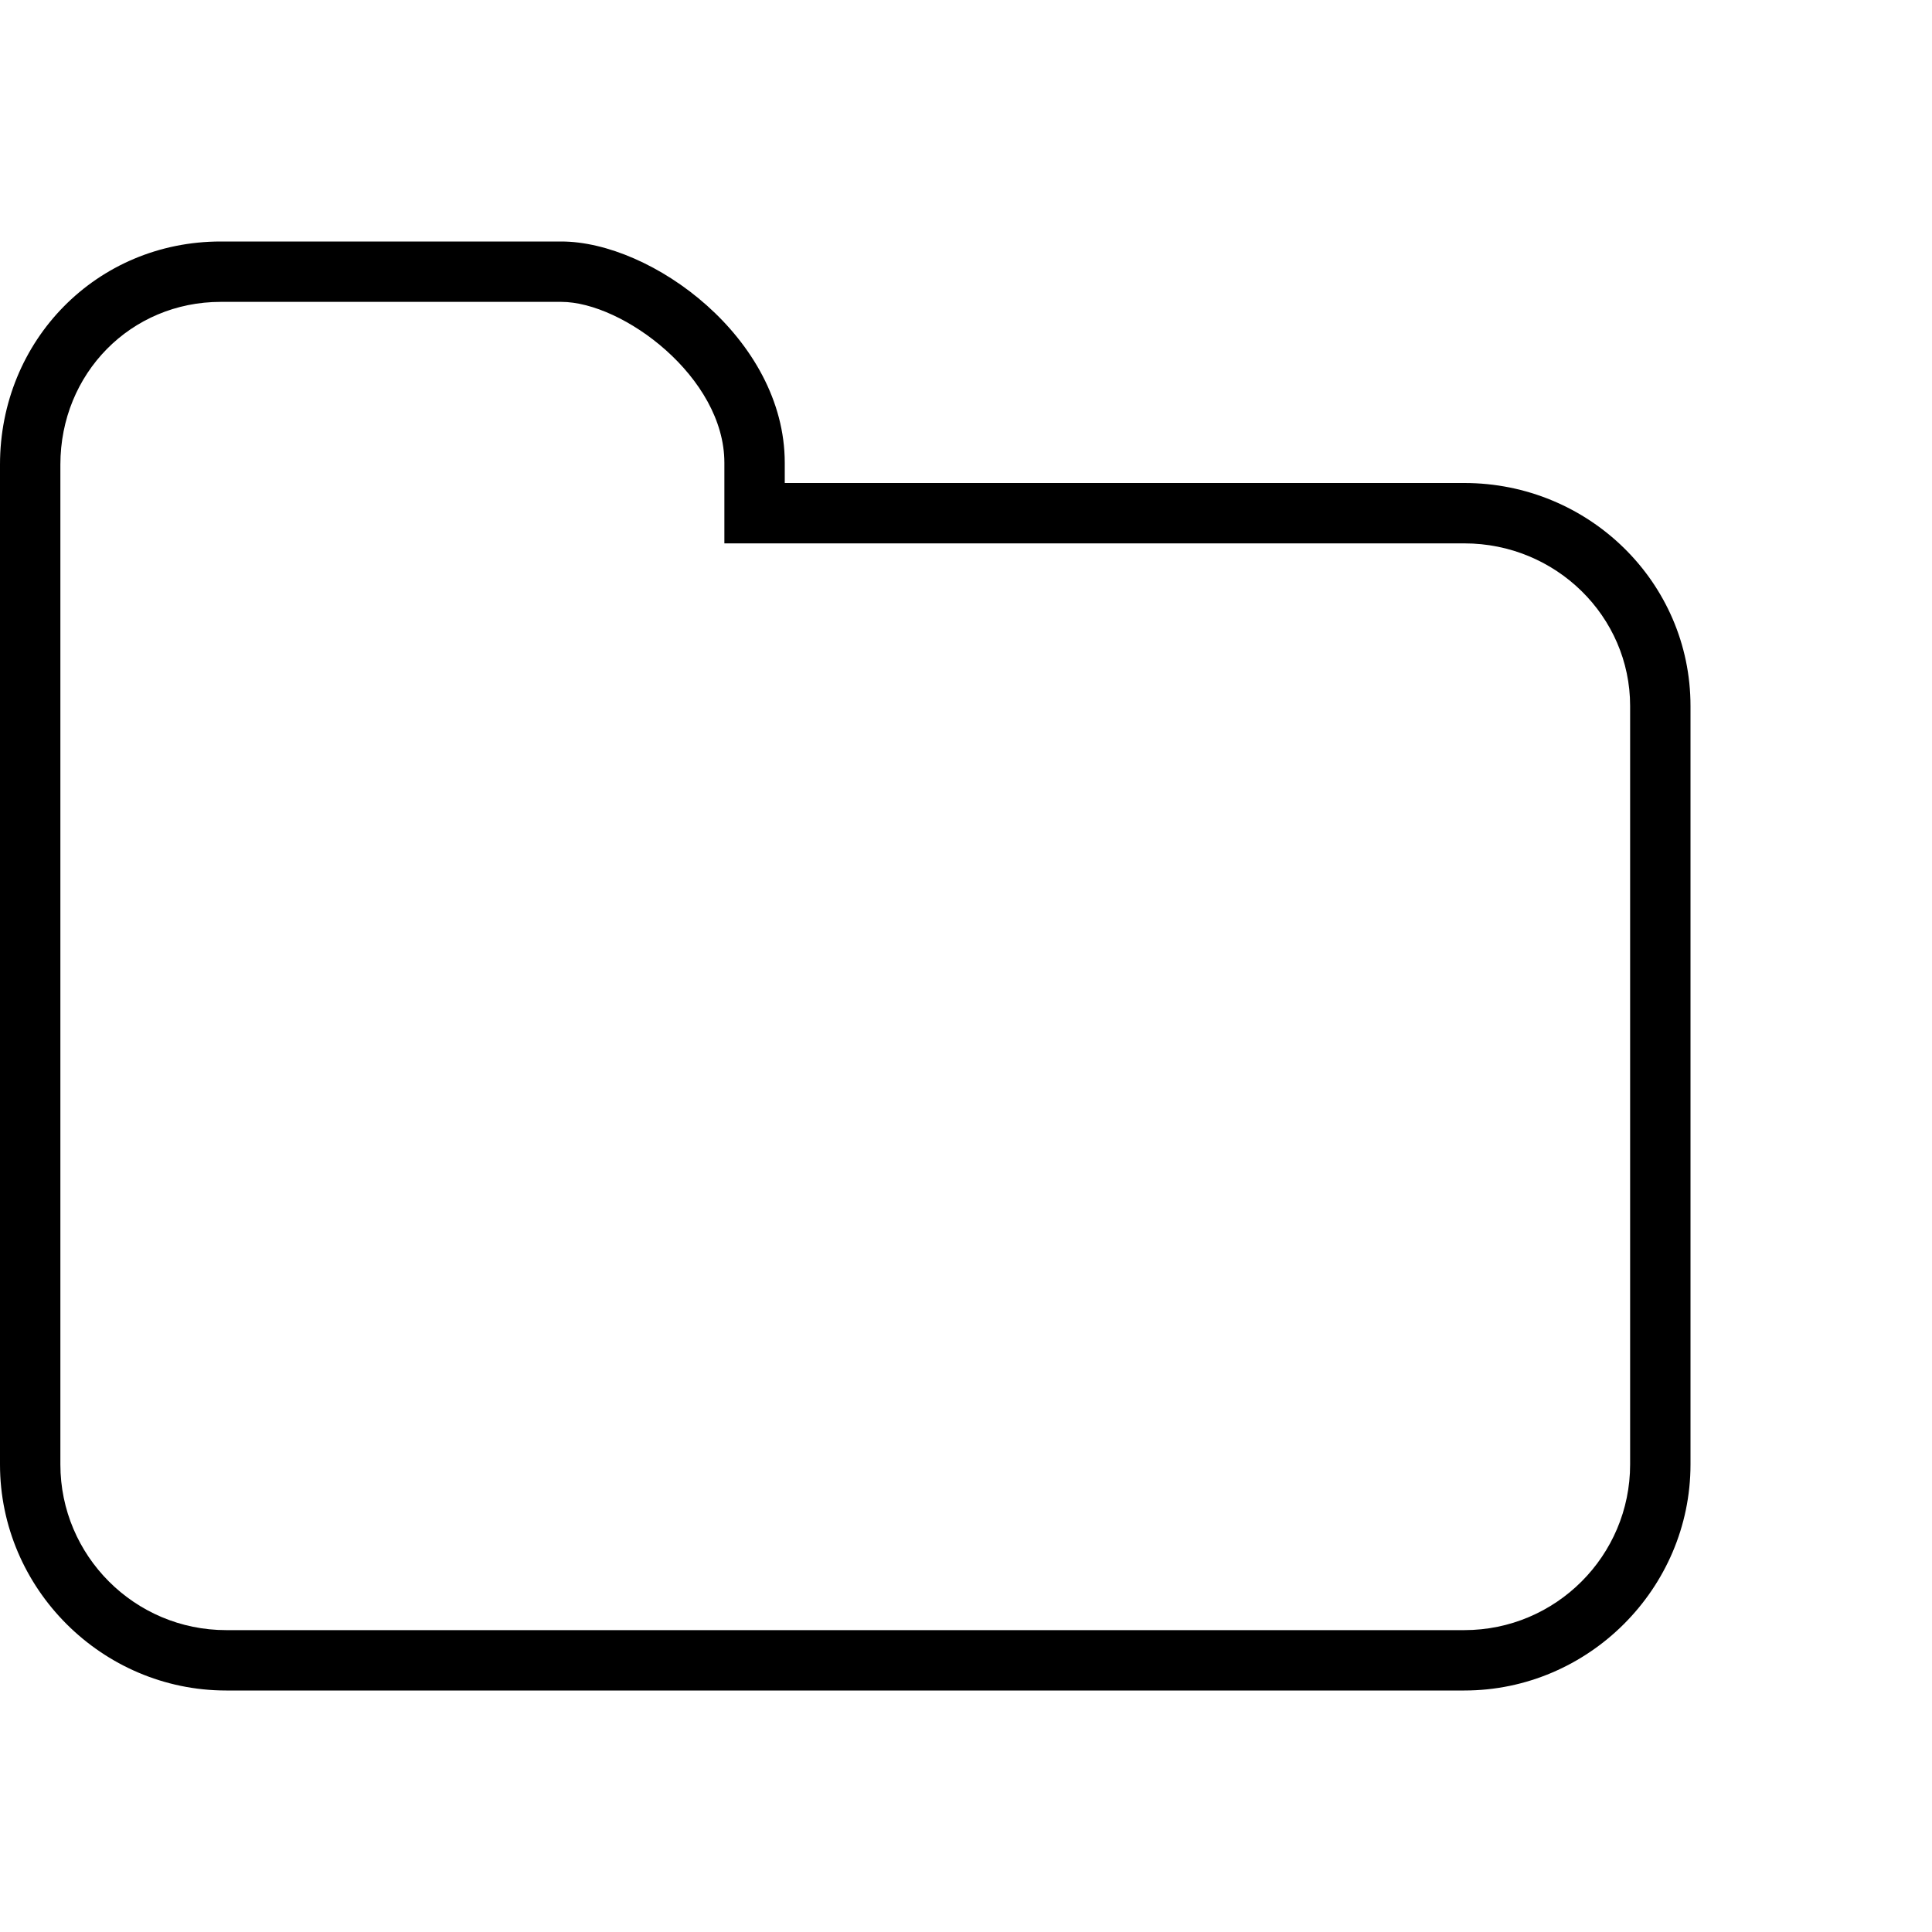
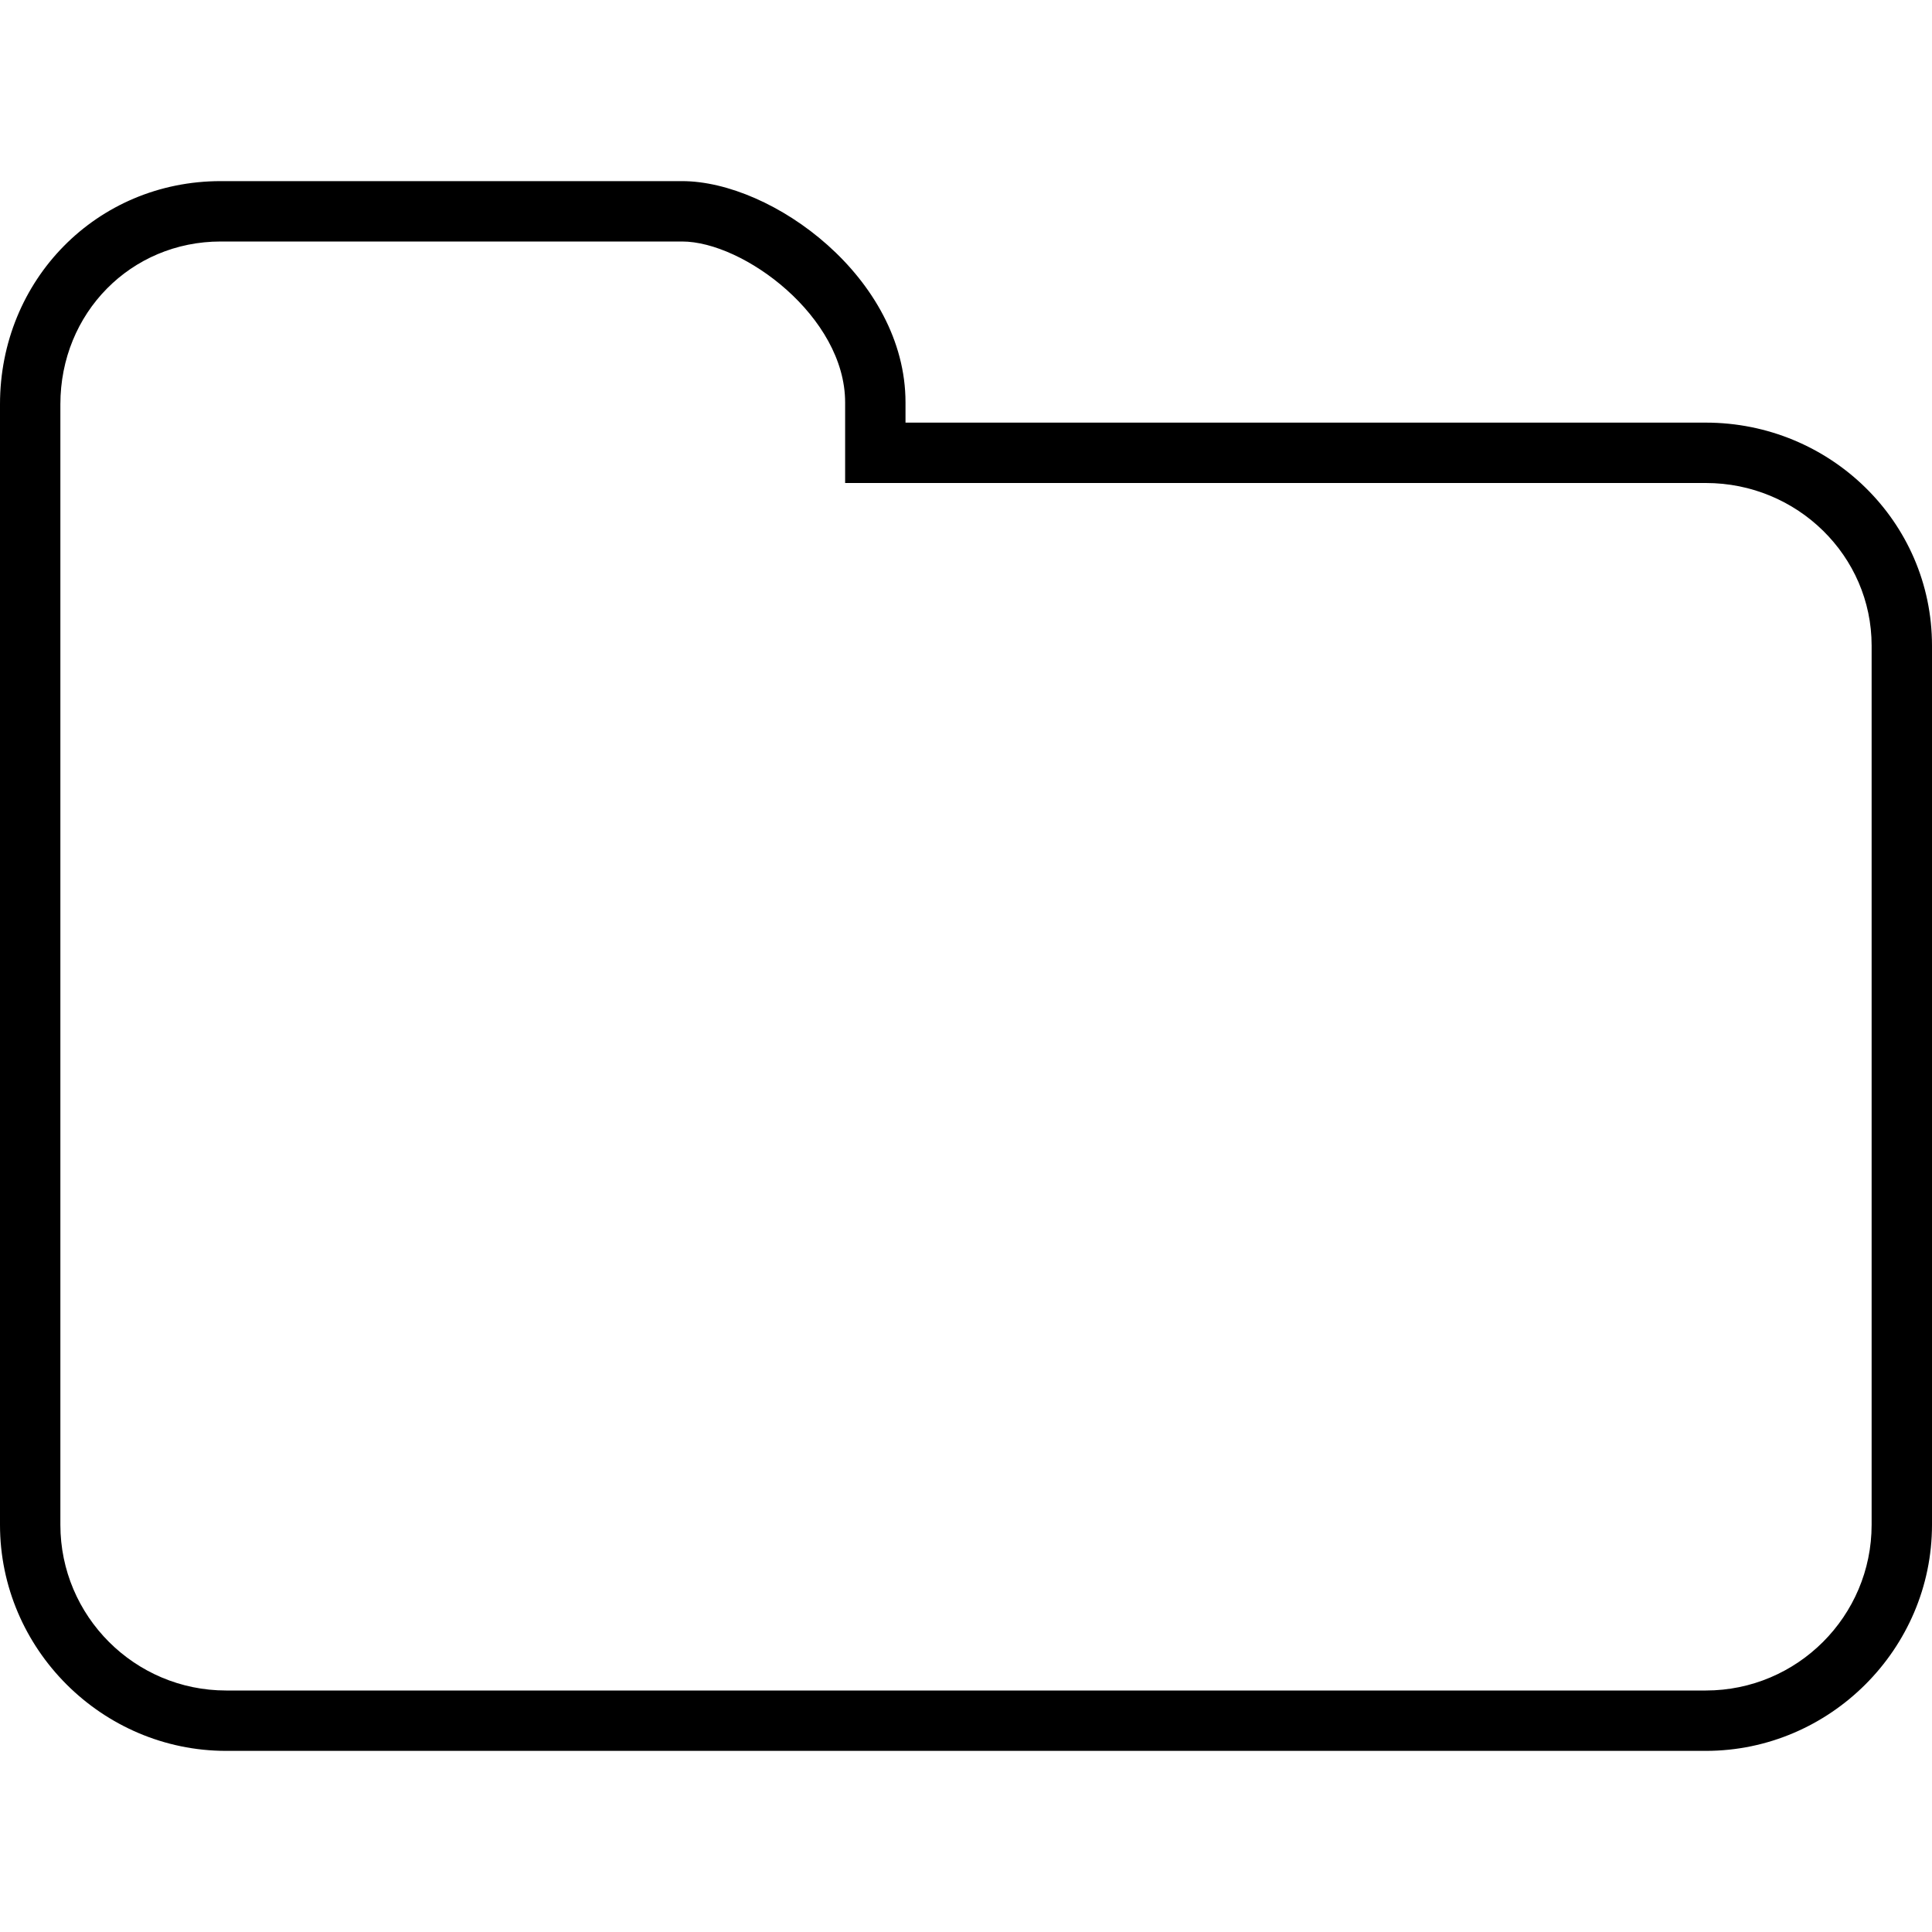
<svg xmlns="http://www.w3.org/2000/svg" version="1.1" id="Layer_1" x="0px" y="0px" width="32px" height="32px" viewBox="0 0 32 32" enable-background="new 0 0 32 32" xml:space="preserve">
  <g>
-     <path d="M9.297,5c1.018,0,2.701,1.246,2.701,2.665V8v1h1h11.256C25.769,9,27,10.208,27,11.693v12.562     C27,25.769,25.769,27,24.254,27H3.746C2.231,27,1,25.769,1,24.256V7.696C1,6.185,2.167,5,3.656,5H9.297 M9.297,4H3.656     C1.6,4,0,5.638,0,7.696v16.56C0,26.311,1.689,28,3.746,28h20.508C26.309,28,28,26.311,28,24.256V11.693     C28,9.639,26.309,8,24.254,8H12.998V7.665C12.998,5.606,10.794,4,9.297,4L9.297,4z" />
+     <g>
+       <path d="M11.297,4c1.018,0,2.701,1.246,2.701,2.665V7v1h1h13.256C29.769,8,31,9.208,31,10.693v14.562    C31,26.769,29.769,28,28.254,28H3.746C2.231,28,1,26.769,1,25.256V6.696C1,5.185,2.167,4,3.656,4H11.297 M11.297,3H3.656    C1.6,3,0,4.638,0,6.696v18.56C0,27.311,1.689,29,3.746,29h24.508C30.309,29,32,27.311,32,25.256V10.693    C32,8.639,30.309,7,28.254,7H14.998V6.665C14.998,4.606,12.794,3,11.297,3L11.297,3z" />
+     </g>
  </g>
</svg>
